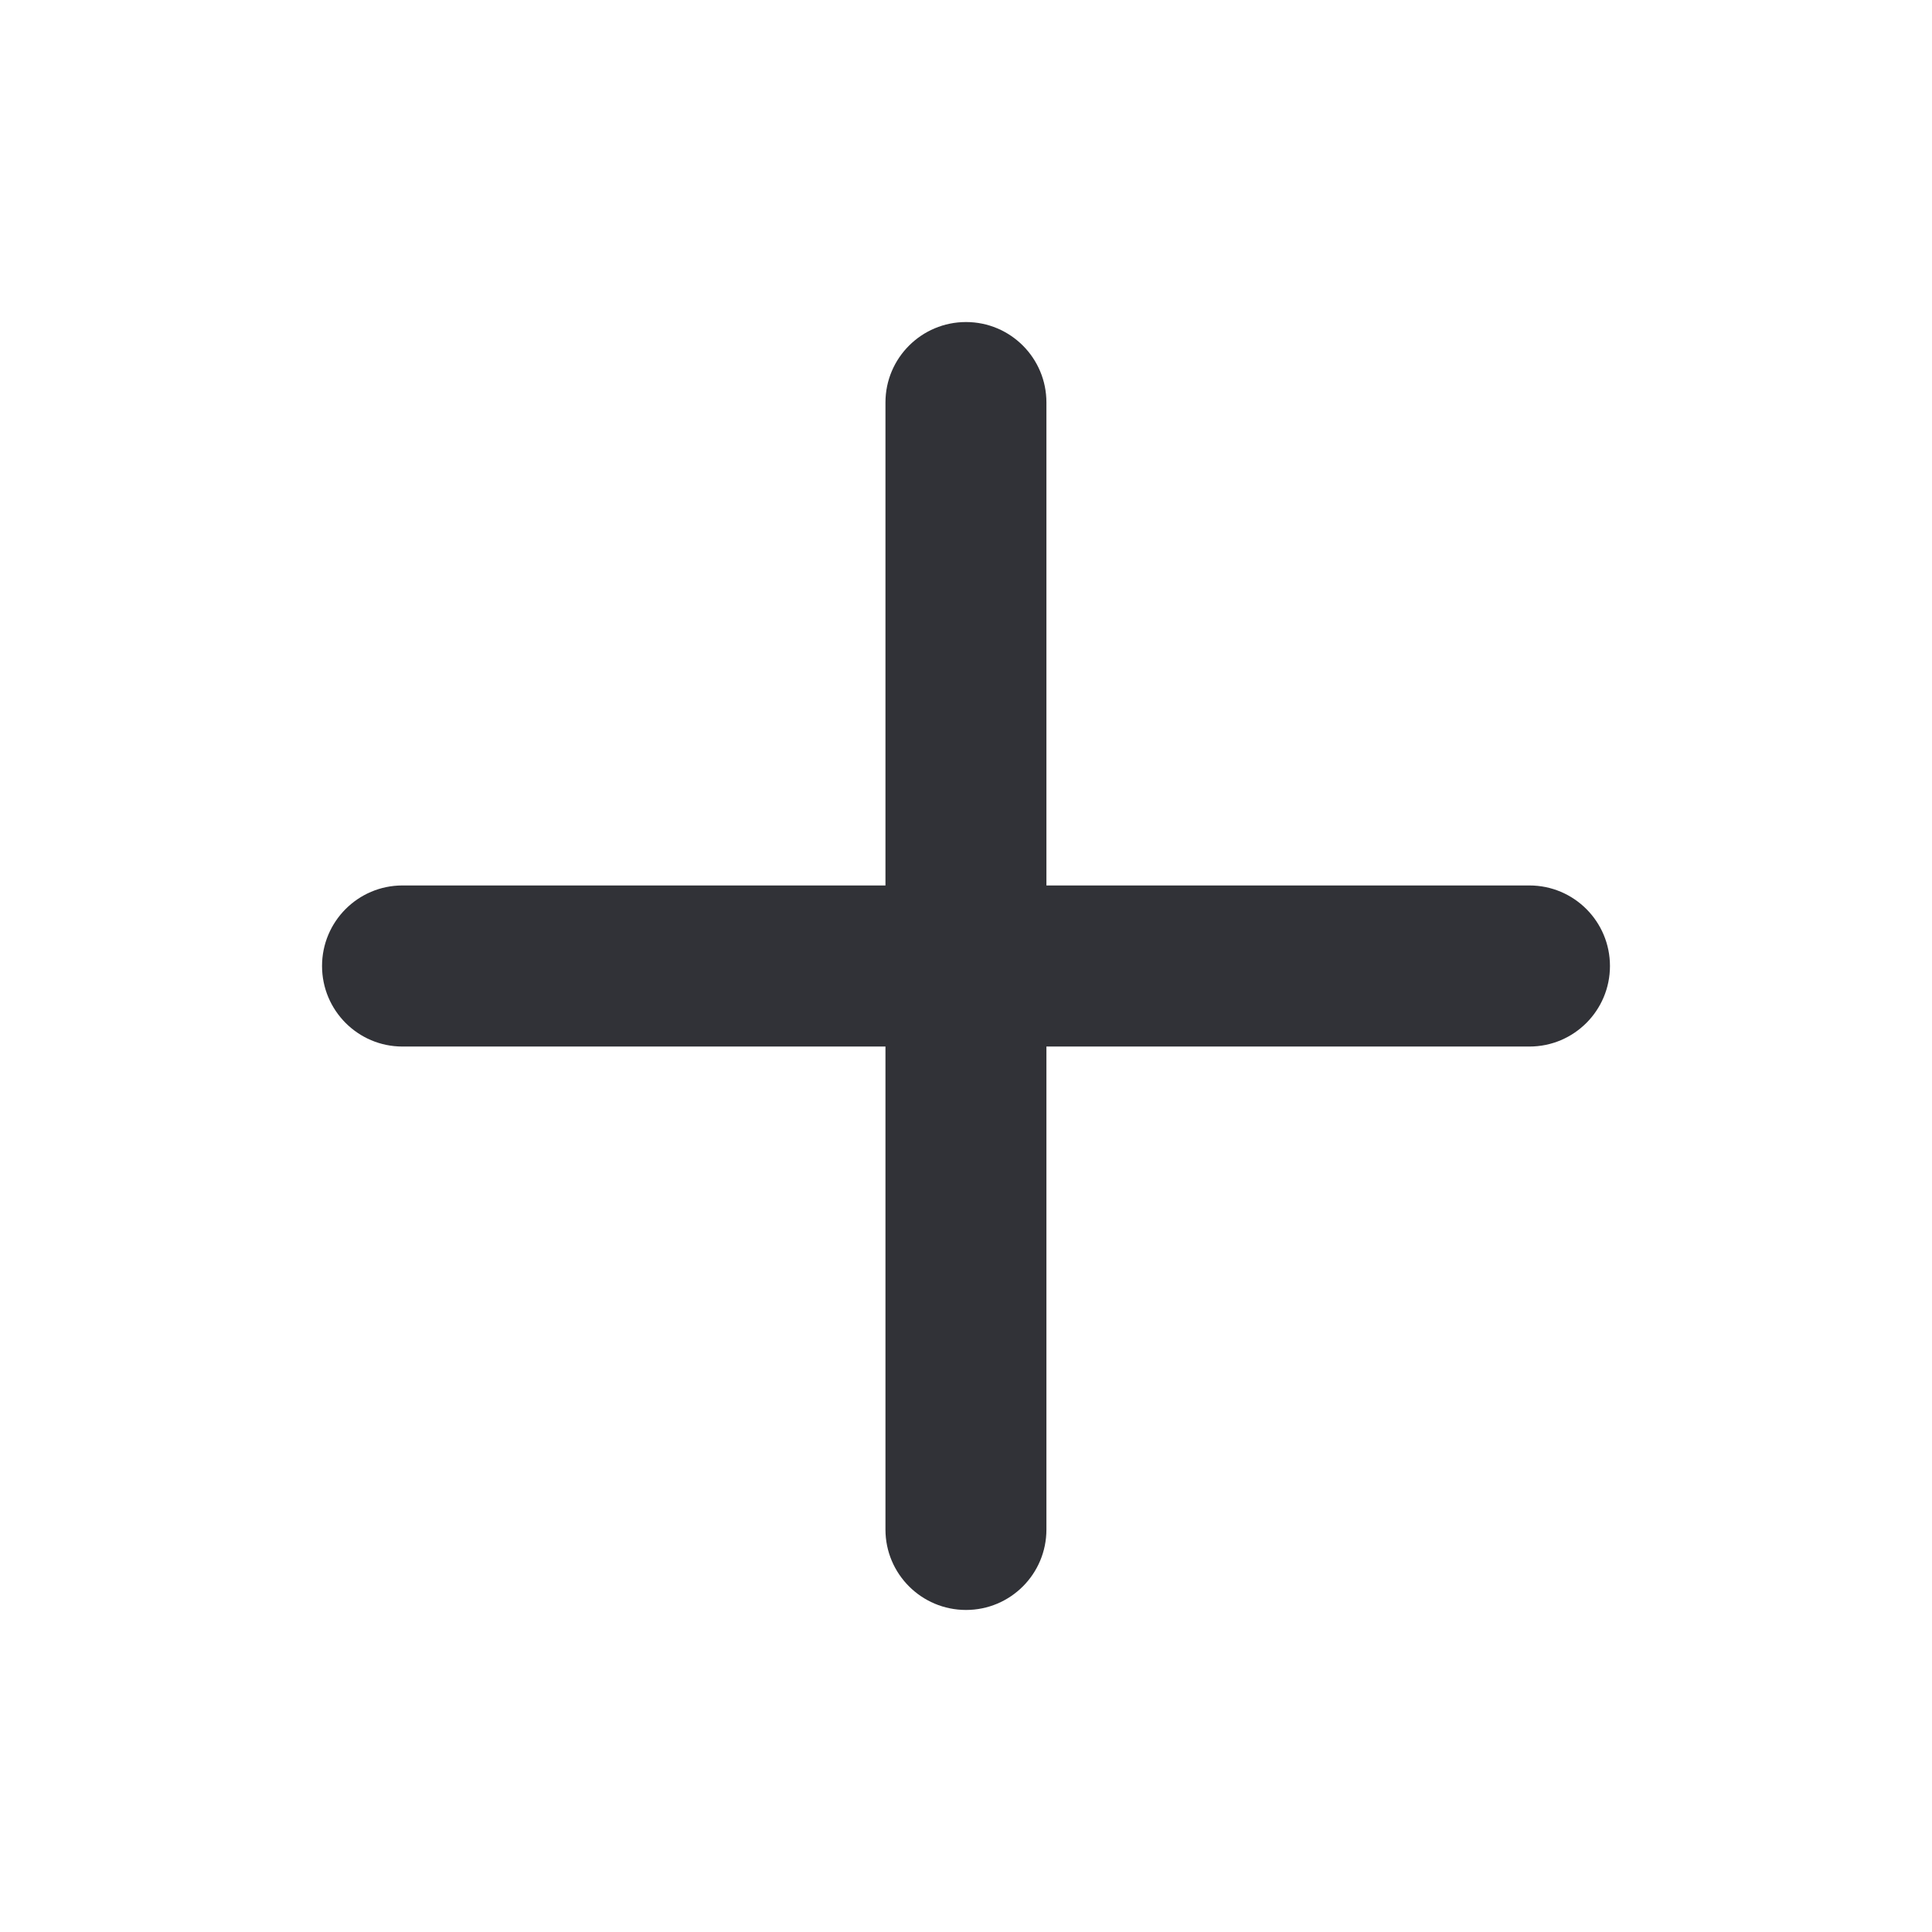
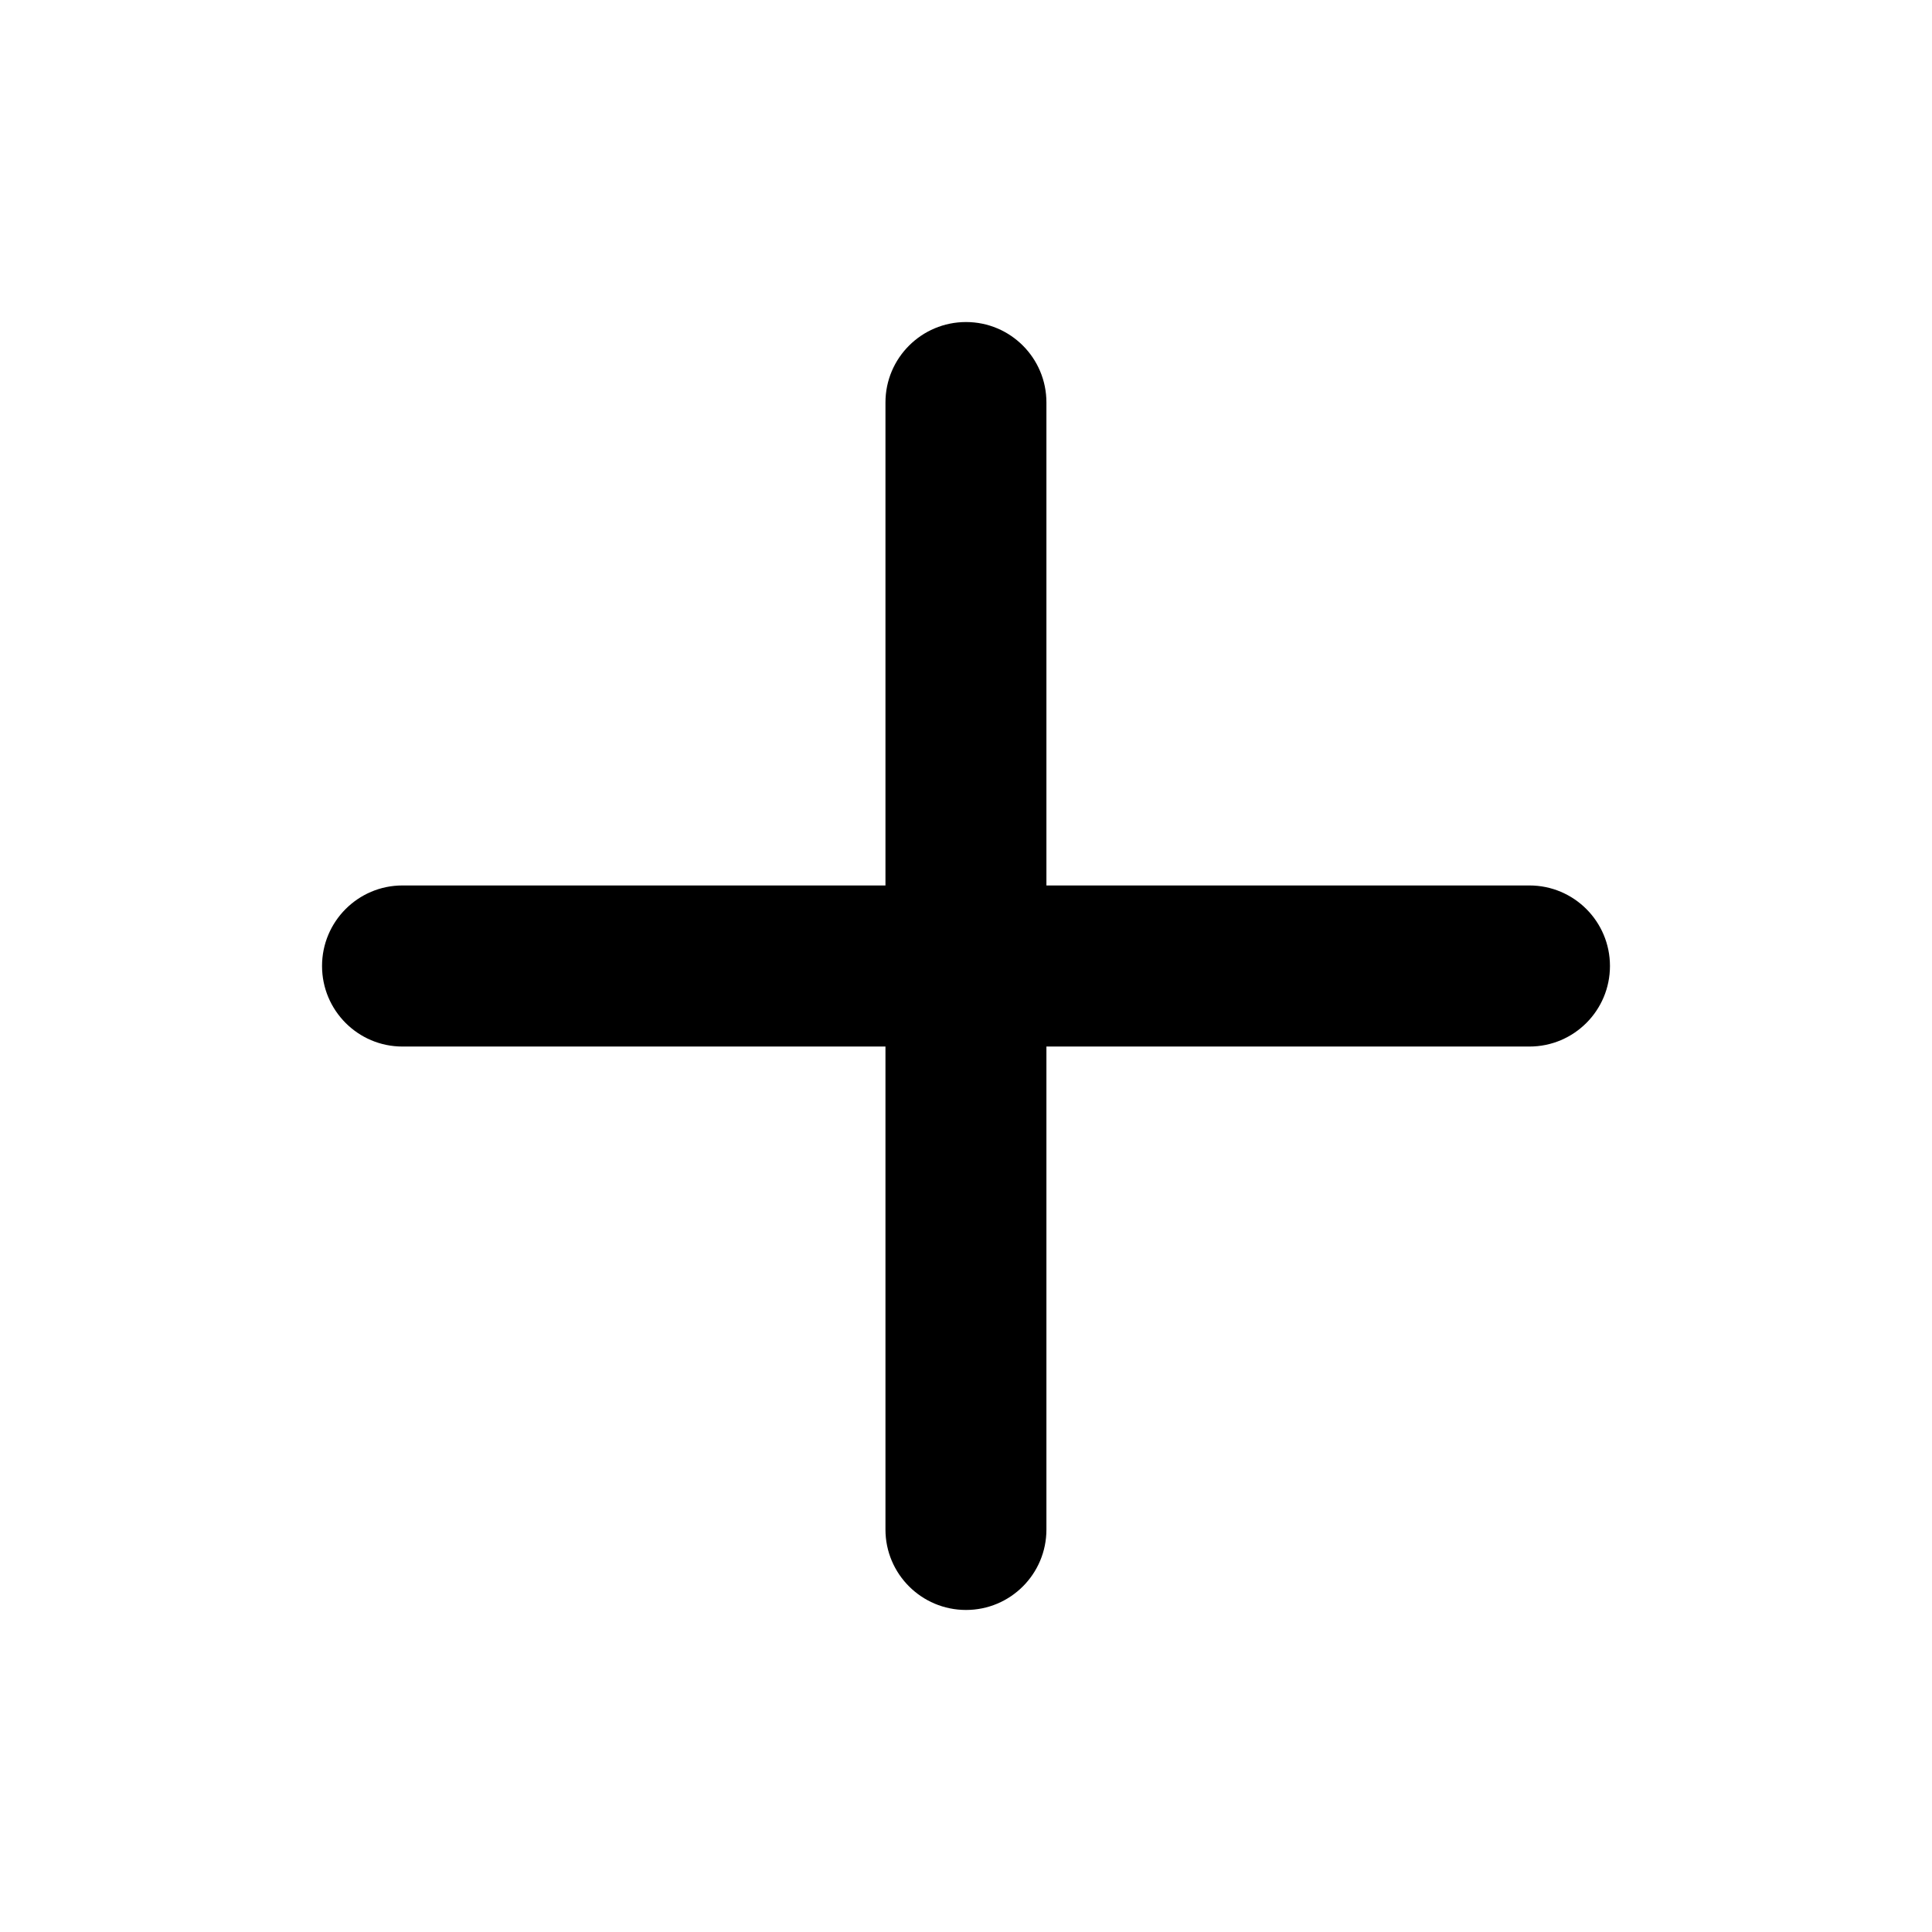
<svg xmlns="http://www.w3.org/2000/svg" width="16" height="16" viewBox="0 0 16 16" fill="none">
-   <path fill-rule="evenodd" clip-rule="evenodd" d="M8.666 3.333C8.666 2.965 8.368 2.667 8 2.667C7.632 2.667 7.333 2.965 7.333 3.333V7.333H3.333C2.965 7.333 2.667 7.632 2.667 8C2.667 8.368 2.965 8.667 3.333 8.667H7.333V12.667C7.333 13.035 7.632 13.333 8 13.333C8.368 13.333 8.666 13.035 8.666 12.667V8.667H12.666C13.035 8.667 13.333 8.368 13.333 8C13.333 7.632 13.035 7.333 12.666 7.333H8.666V3.333Z" fill="#313237" />
+   <path fill-rule="evenodd" clip-rule="evenodd" d="M8.666 3.333C8.666 2.965 8.368 2.667 8 2.667C7.632 2.667 7.333 2.965 7.333 3.333V7.333H3.333C2.965 7.333 2.667 7.632 2.667 8C2.667 8.368 2.965 8.667 3.333 8.667H7.333V12.667C7.333 13.035 7.632 13.333 8 13.333C8.368 13.333 8.666 13.035 8.666 12.667V8.667H12.666C13.035 8.667 13.333 8.368 13.333 8C13.333 7.632 13.035 7.333 12.666 7.333H8.666V3.333Z" fill="currentColor" />
</svg>
